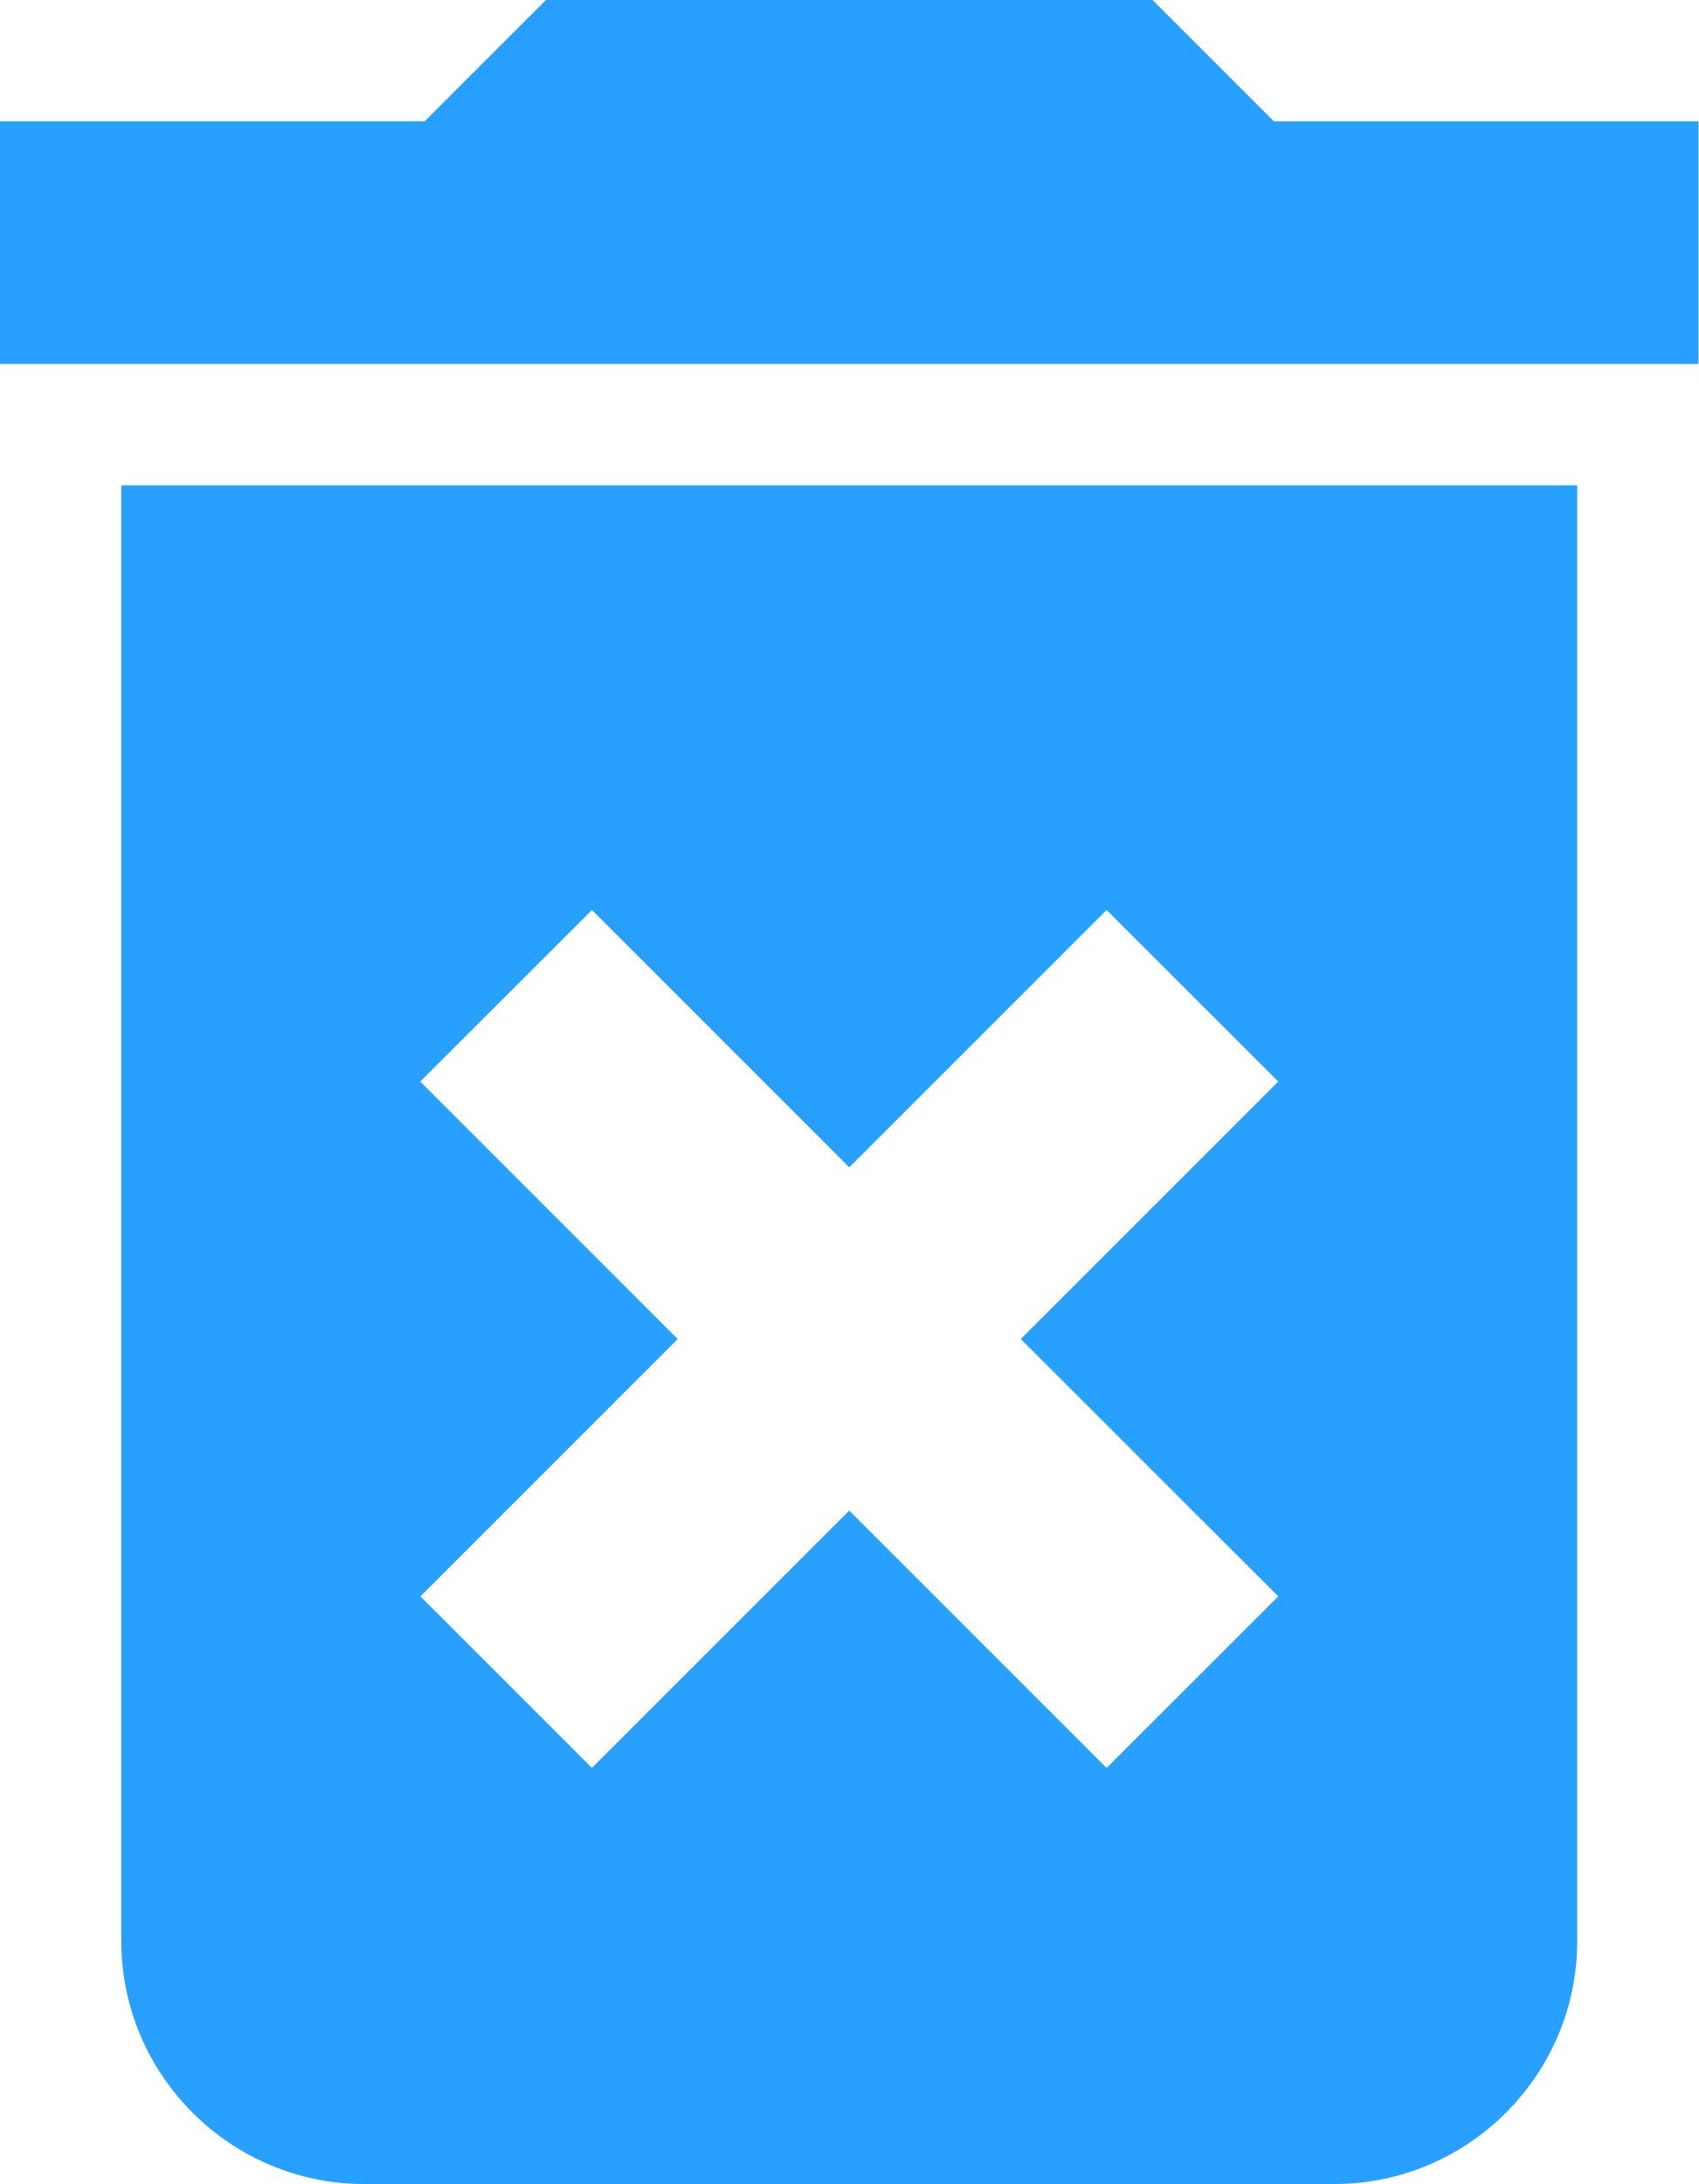
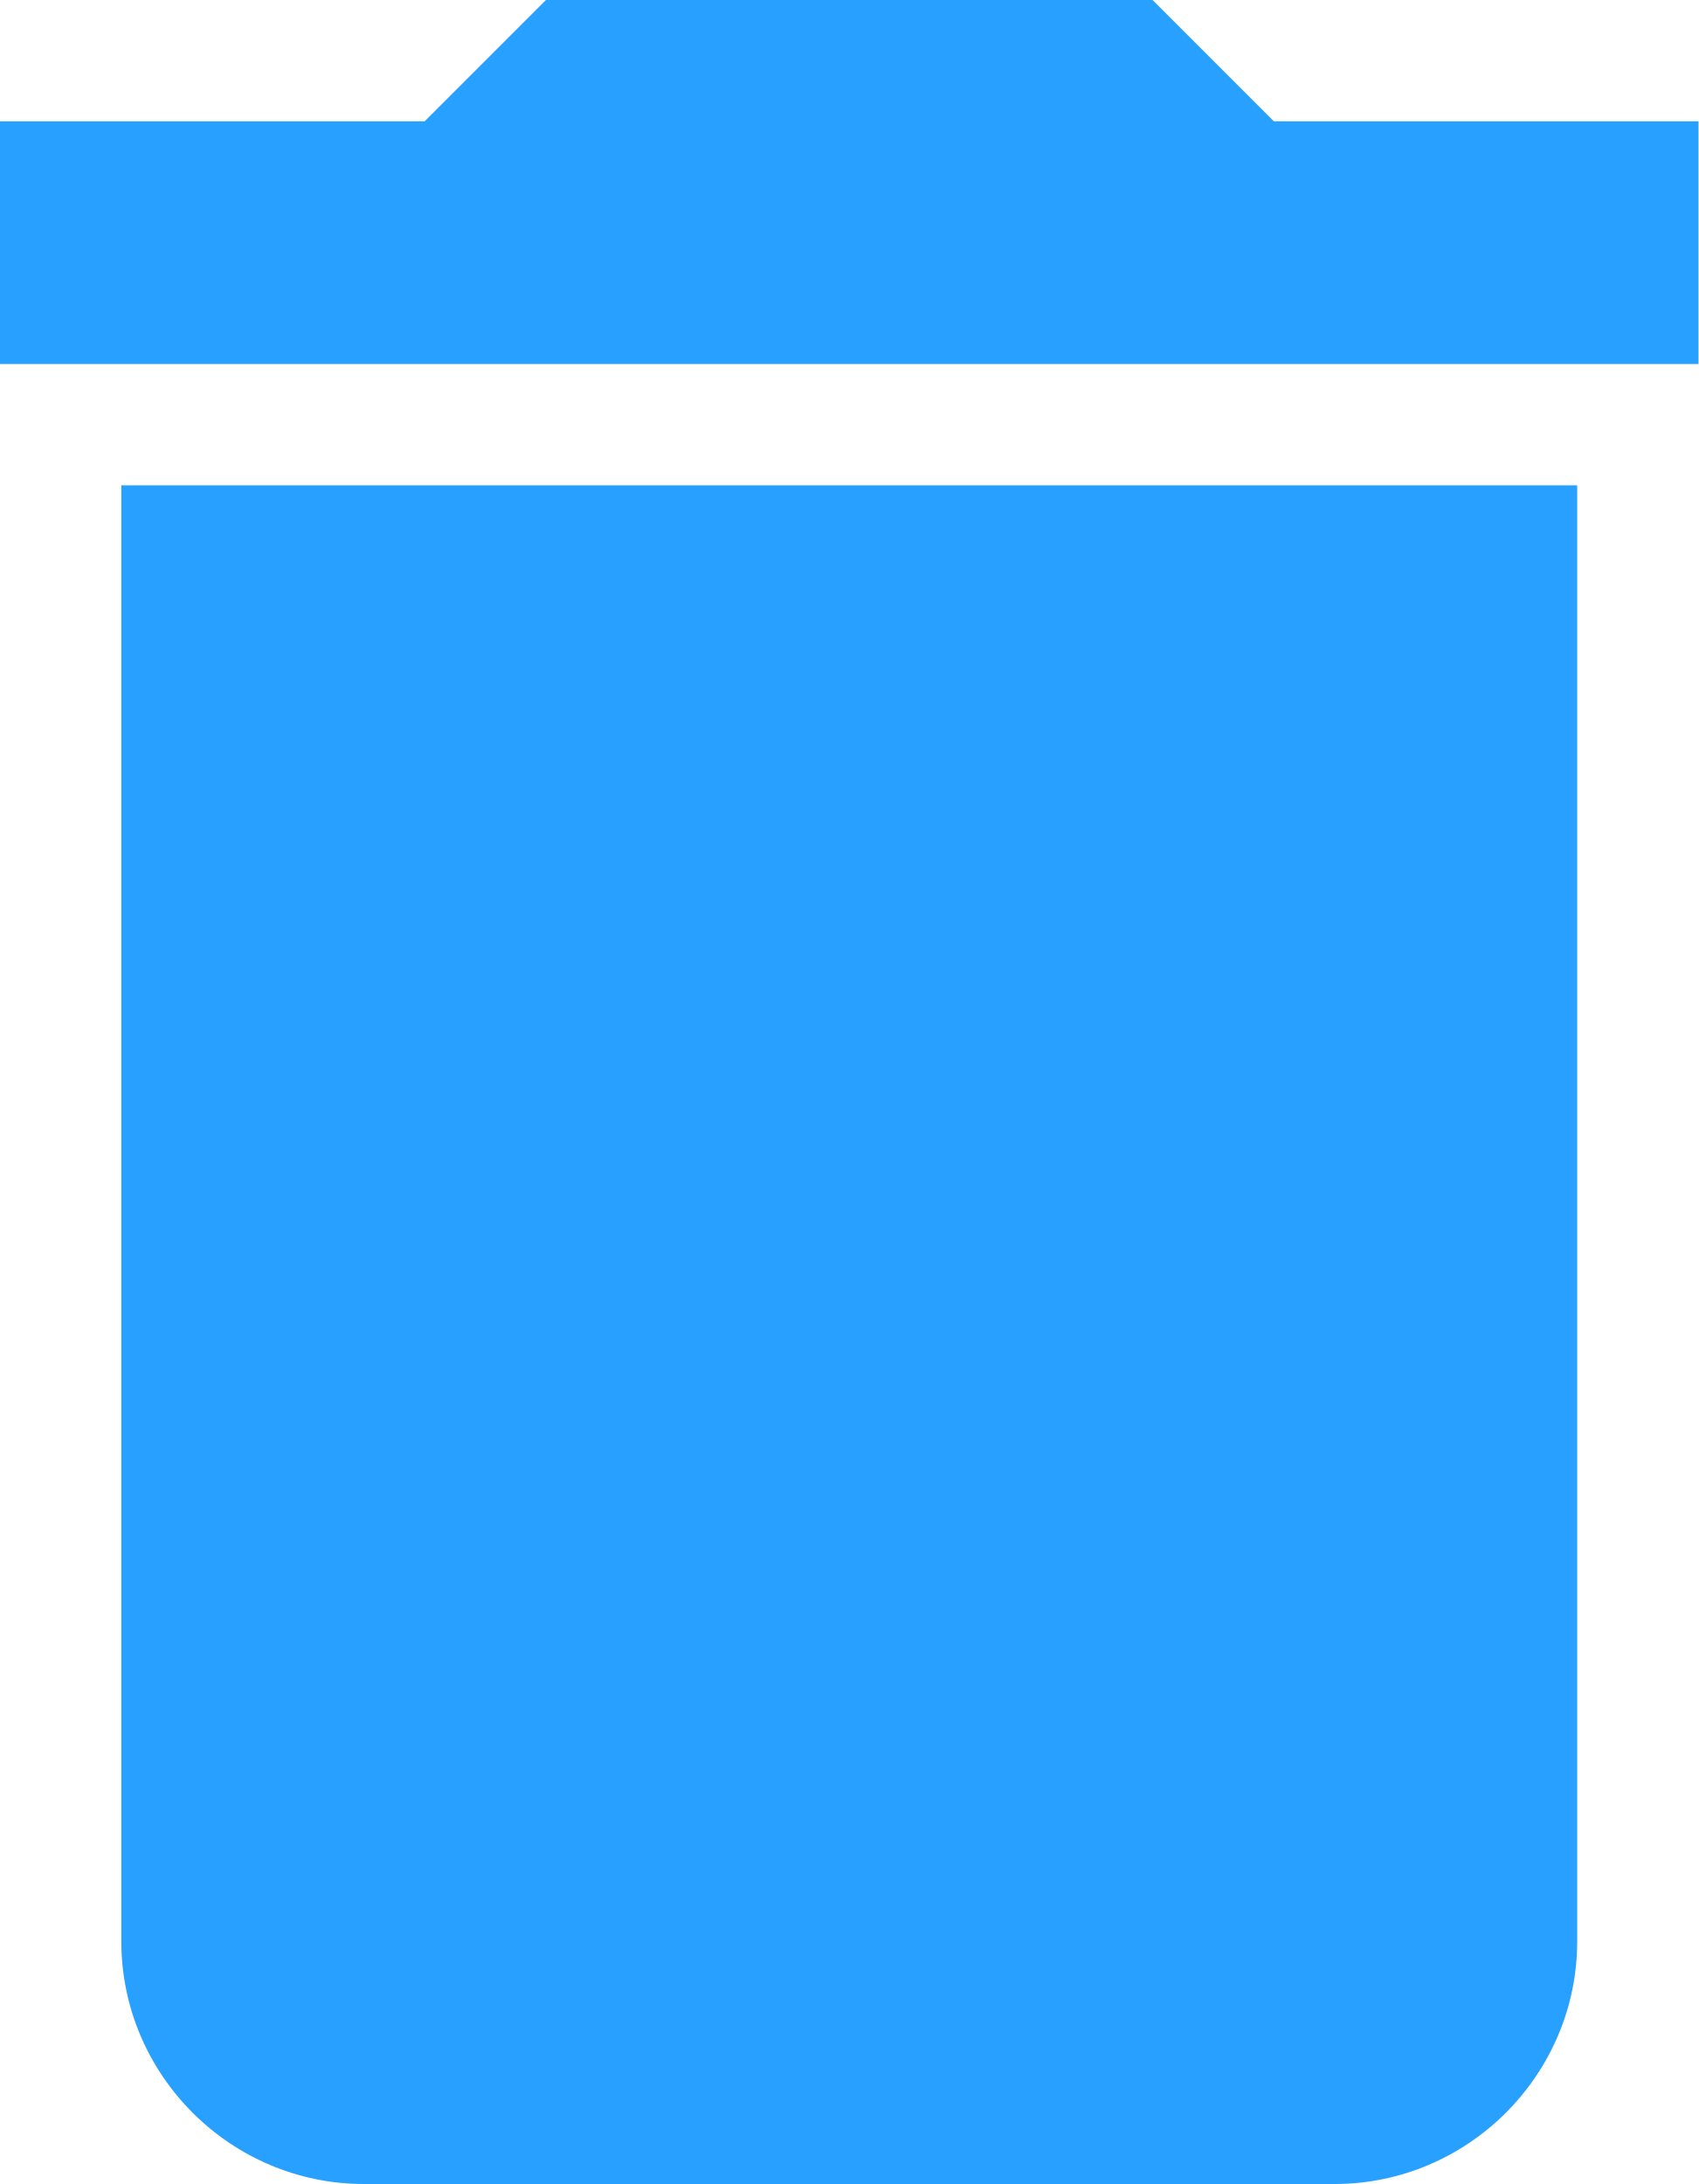
<svg xmlns="http://www.w3.org/2000/svg" width="14" height="18" viewBox="0 0 14 18" fill="none">
-   <path fill-rule="evenodd" clip-rule="evenodd" d="M3 18C1.9 18 1 17.1 1 16V4H13V16C13 17.1 12.1 18 11 18H3ZM4.879 7.5L7 9.621L9.121 7.5L10.536 8.914L8.414 11.036L10.536 13.157L9.121 14.571L7 12.45L4.879 14.571L3.465 13.157L5.586 11.036L3.464 8.914L4.879 7.5Z" fill="#28A0FF" />
+   <path d="M3 18C1.9 18 1 17.1 1 16V4H13V16C13 17.1 12.1 18 11 18H3ZM4.879 7.5L7 9.621L9.121 7.5L10.536 8.914L8.414 11.036L10.536 13.157L9.121 14.571L7 12.45L4.879 14.571L3.465 13.157L5.586 11.036L3.464 8.914L4.879 7.5Z" fill="#28A0FF" />
  <path d="M10.5 1H14V3H0V1H3.5L4.5 0H9.5L10.5 1Z" fill="#28A0FF" />
</svg>
